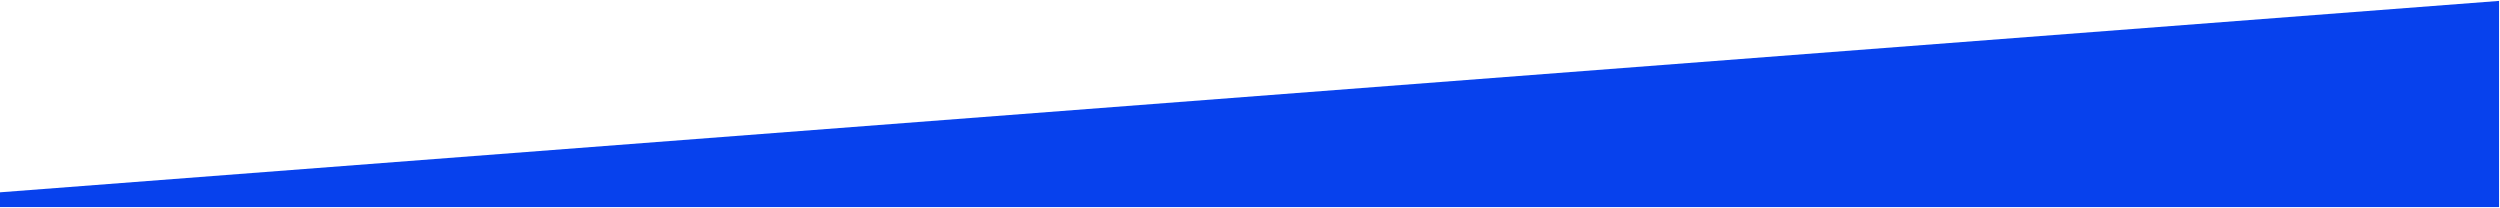
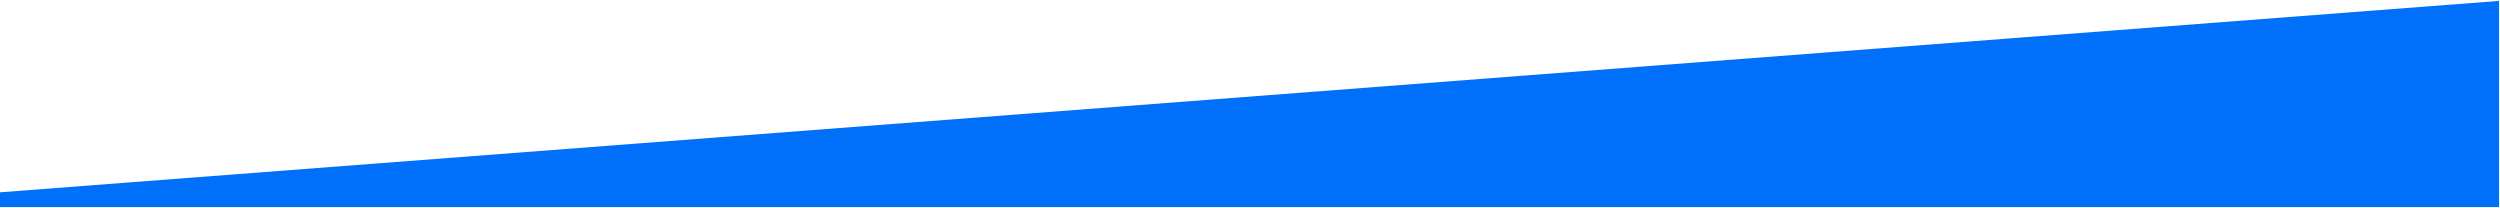
<svg xmlns="http://www.w3.org/2000/svg" viewBox="0 0 1491 124" version="1.1">
  <g id="Page-1" stroke="none" stroke-width="1" fill="none" fill-rule="evenodd">
-     <g id="Artboard" fill="#0741ed" stroke="none">
+     <g id="Artboard" fill="#0070fa" stroke="none">
      <path d="M1490.438,0.54 L1490.438,123.5 L-8.63,123.5 L-15.596,115.887 L1490.438,0.54 Z" id="Rectangle" />
    </g>
  </g>
</svg>
